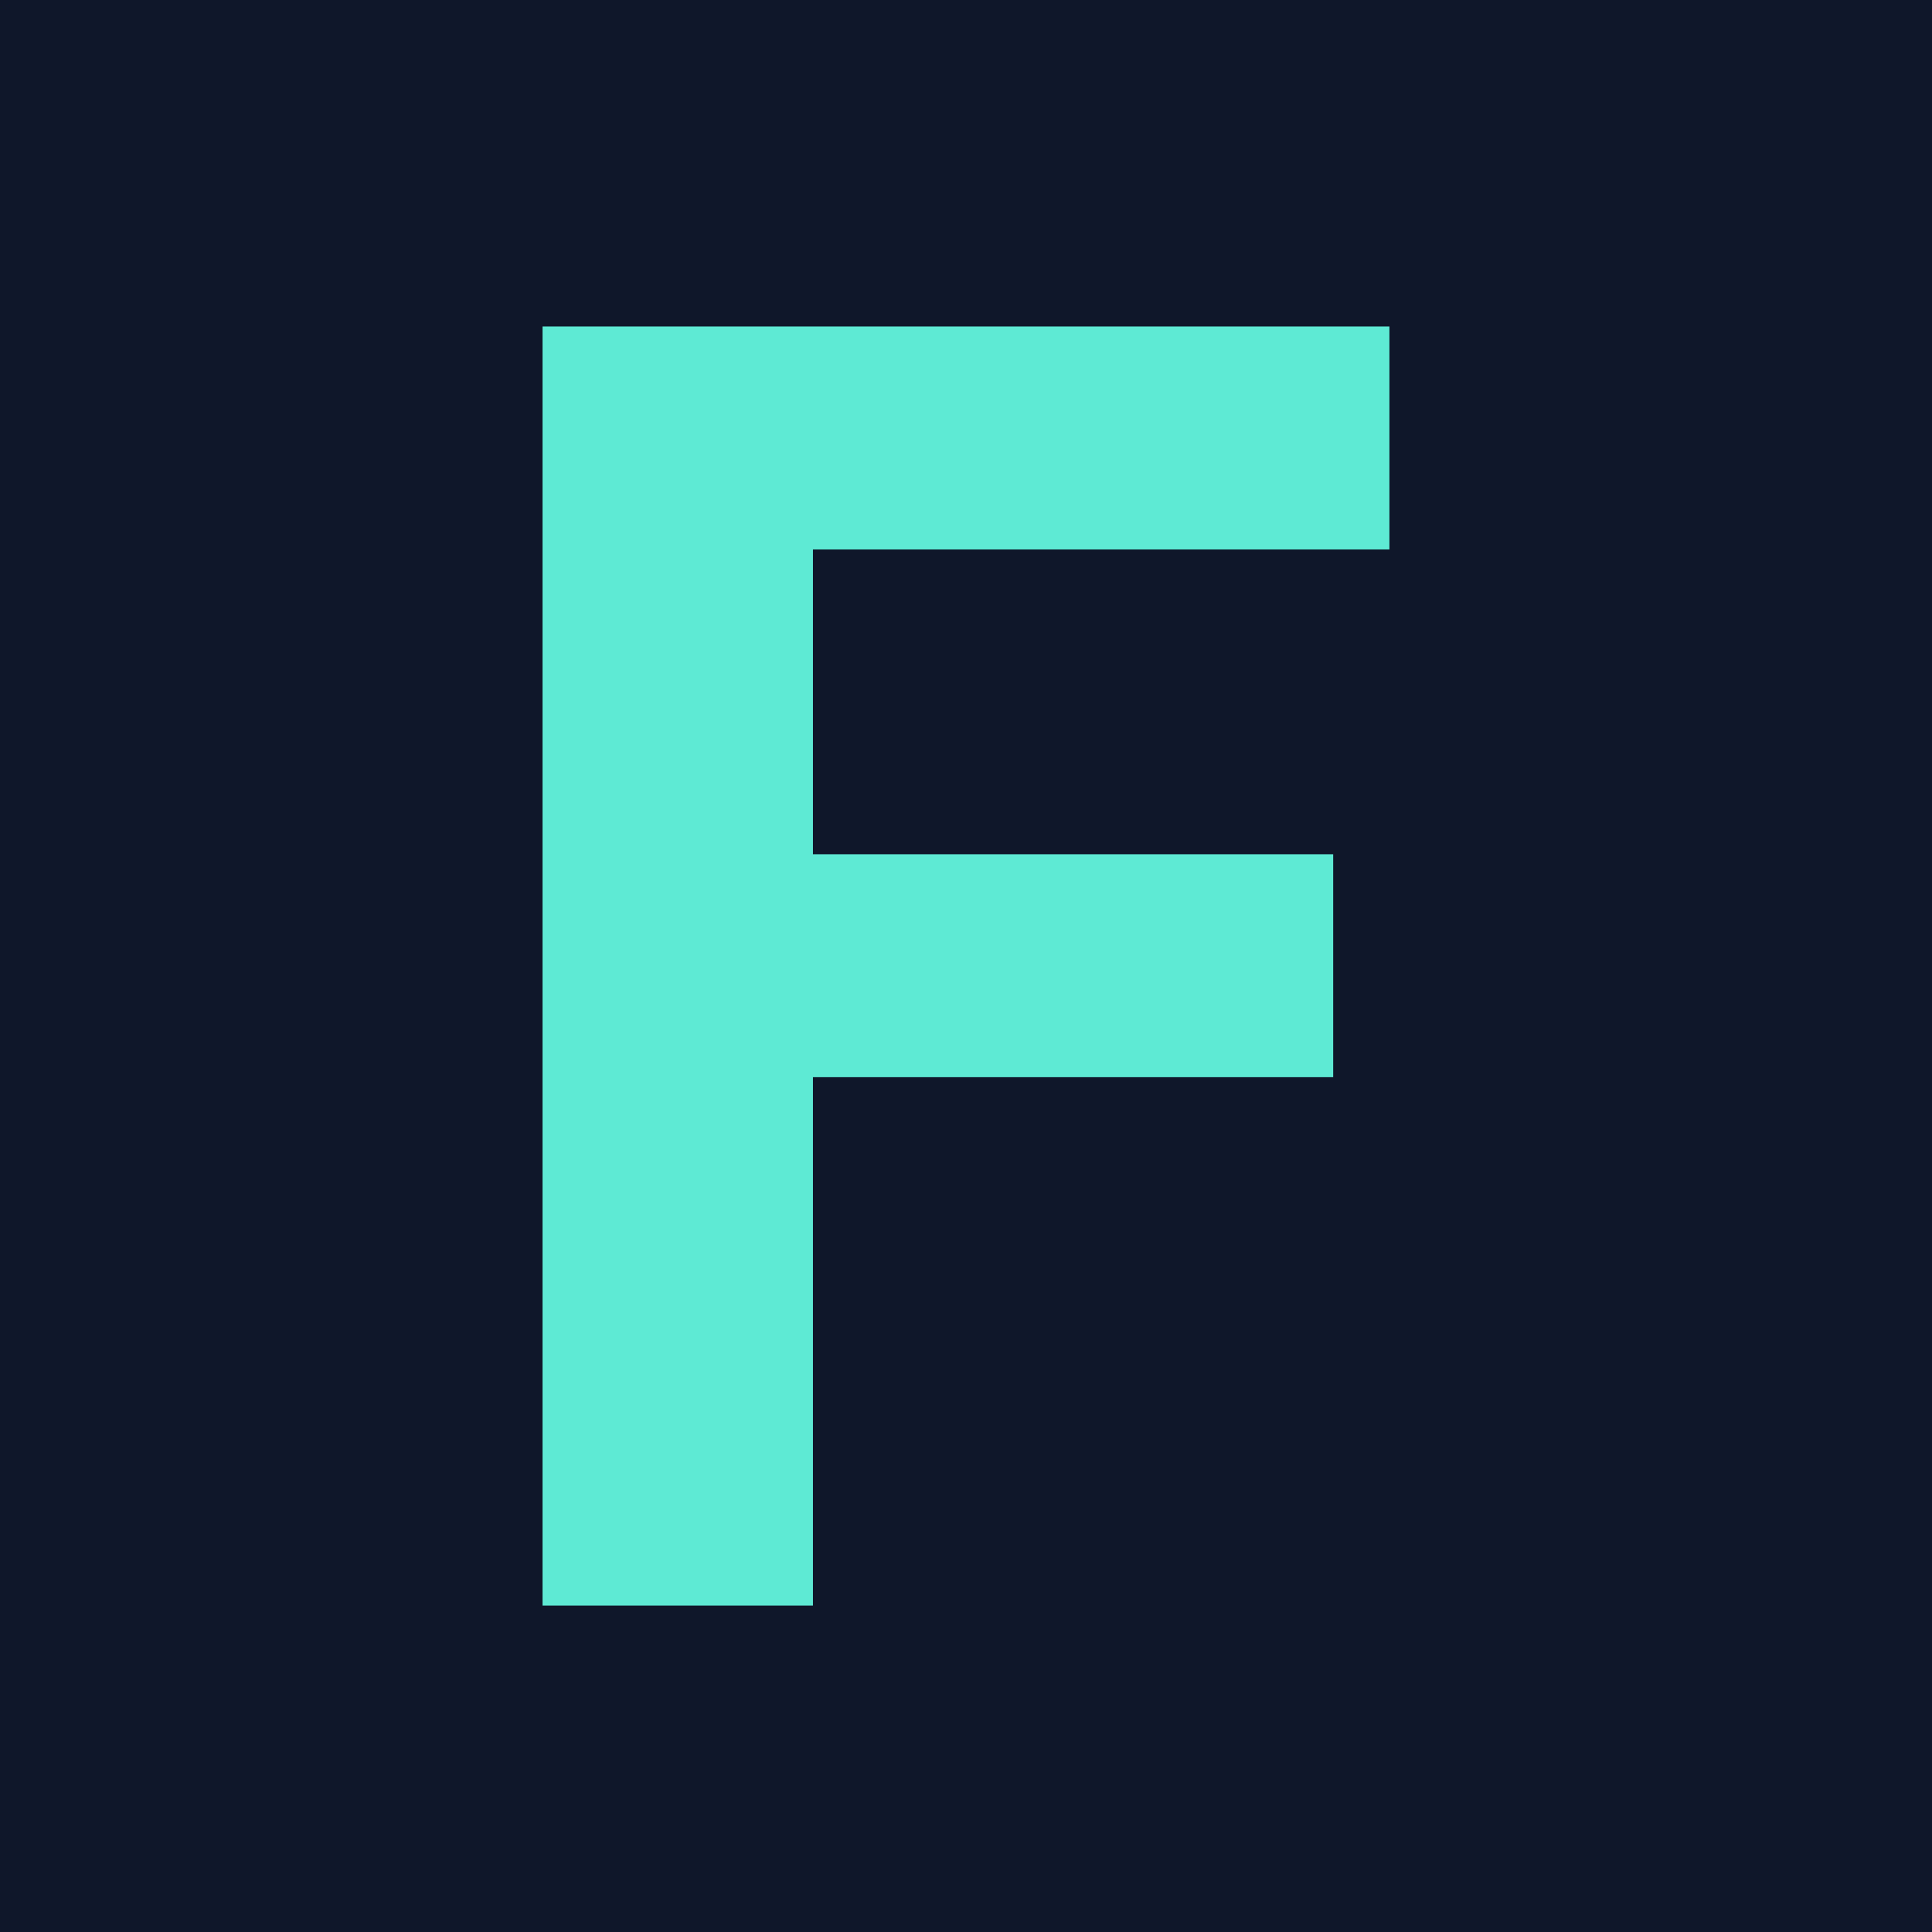
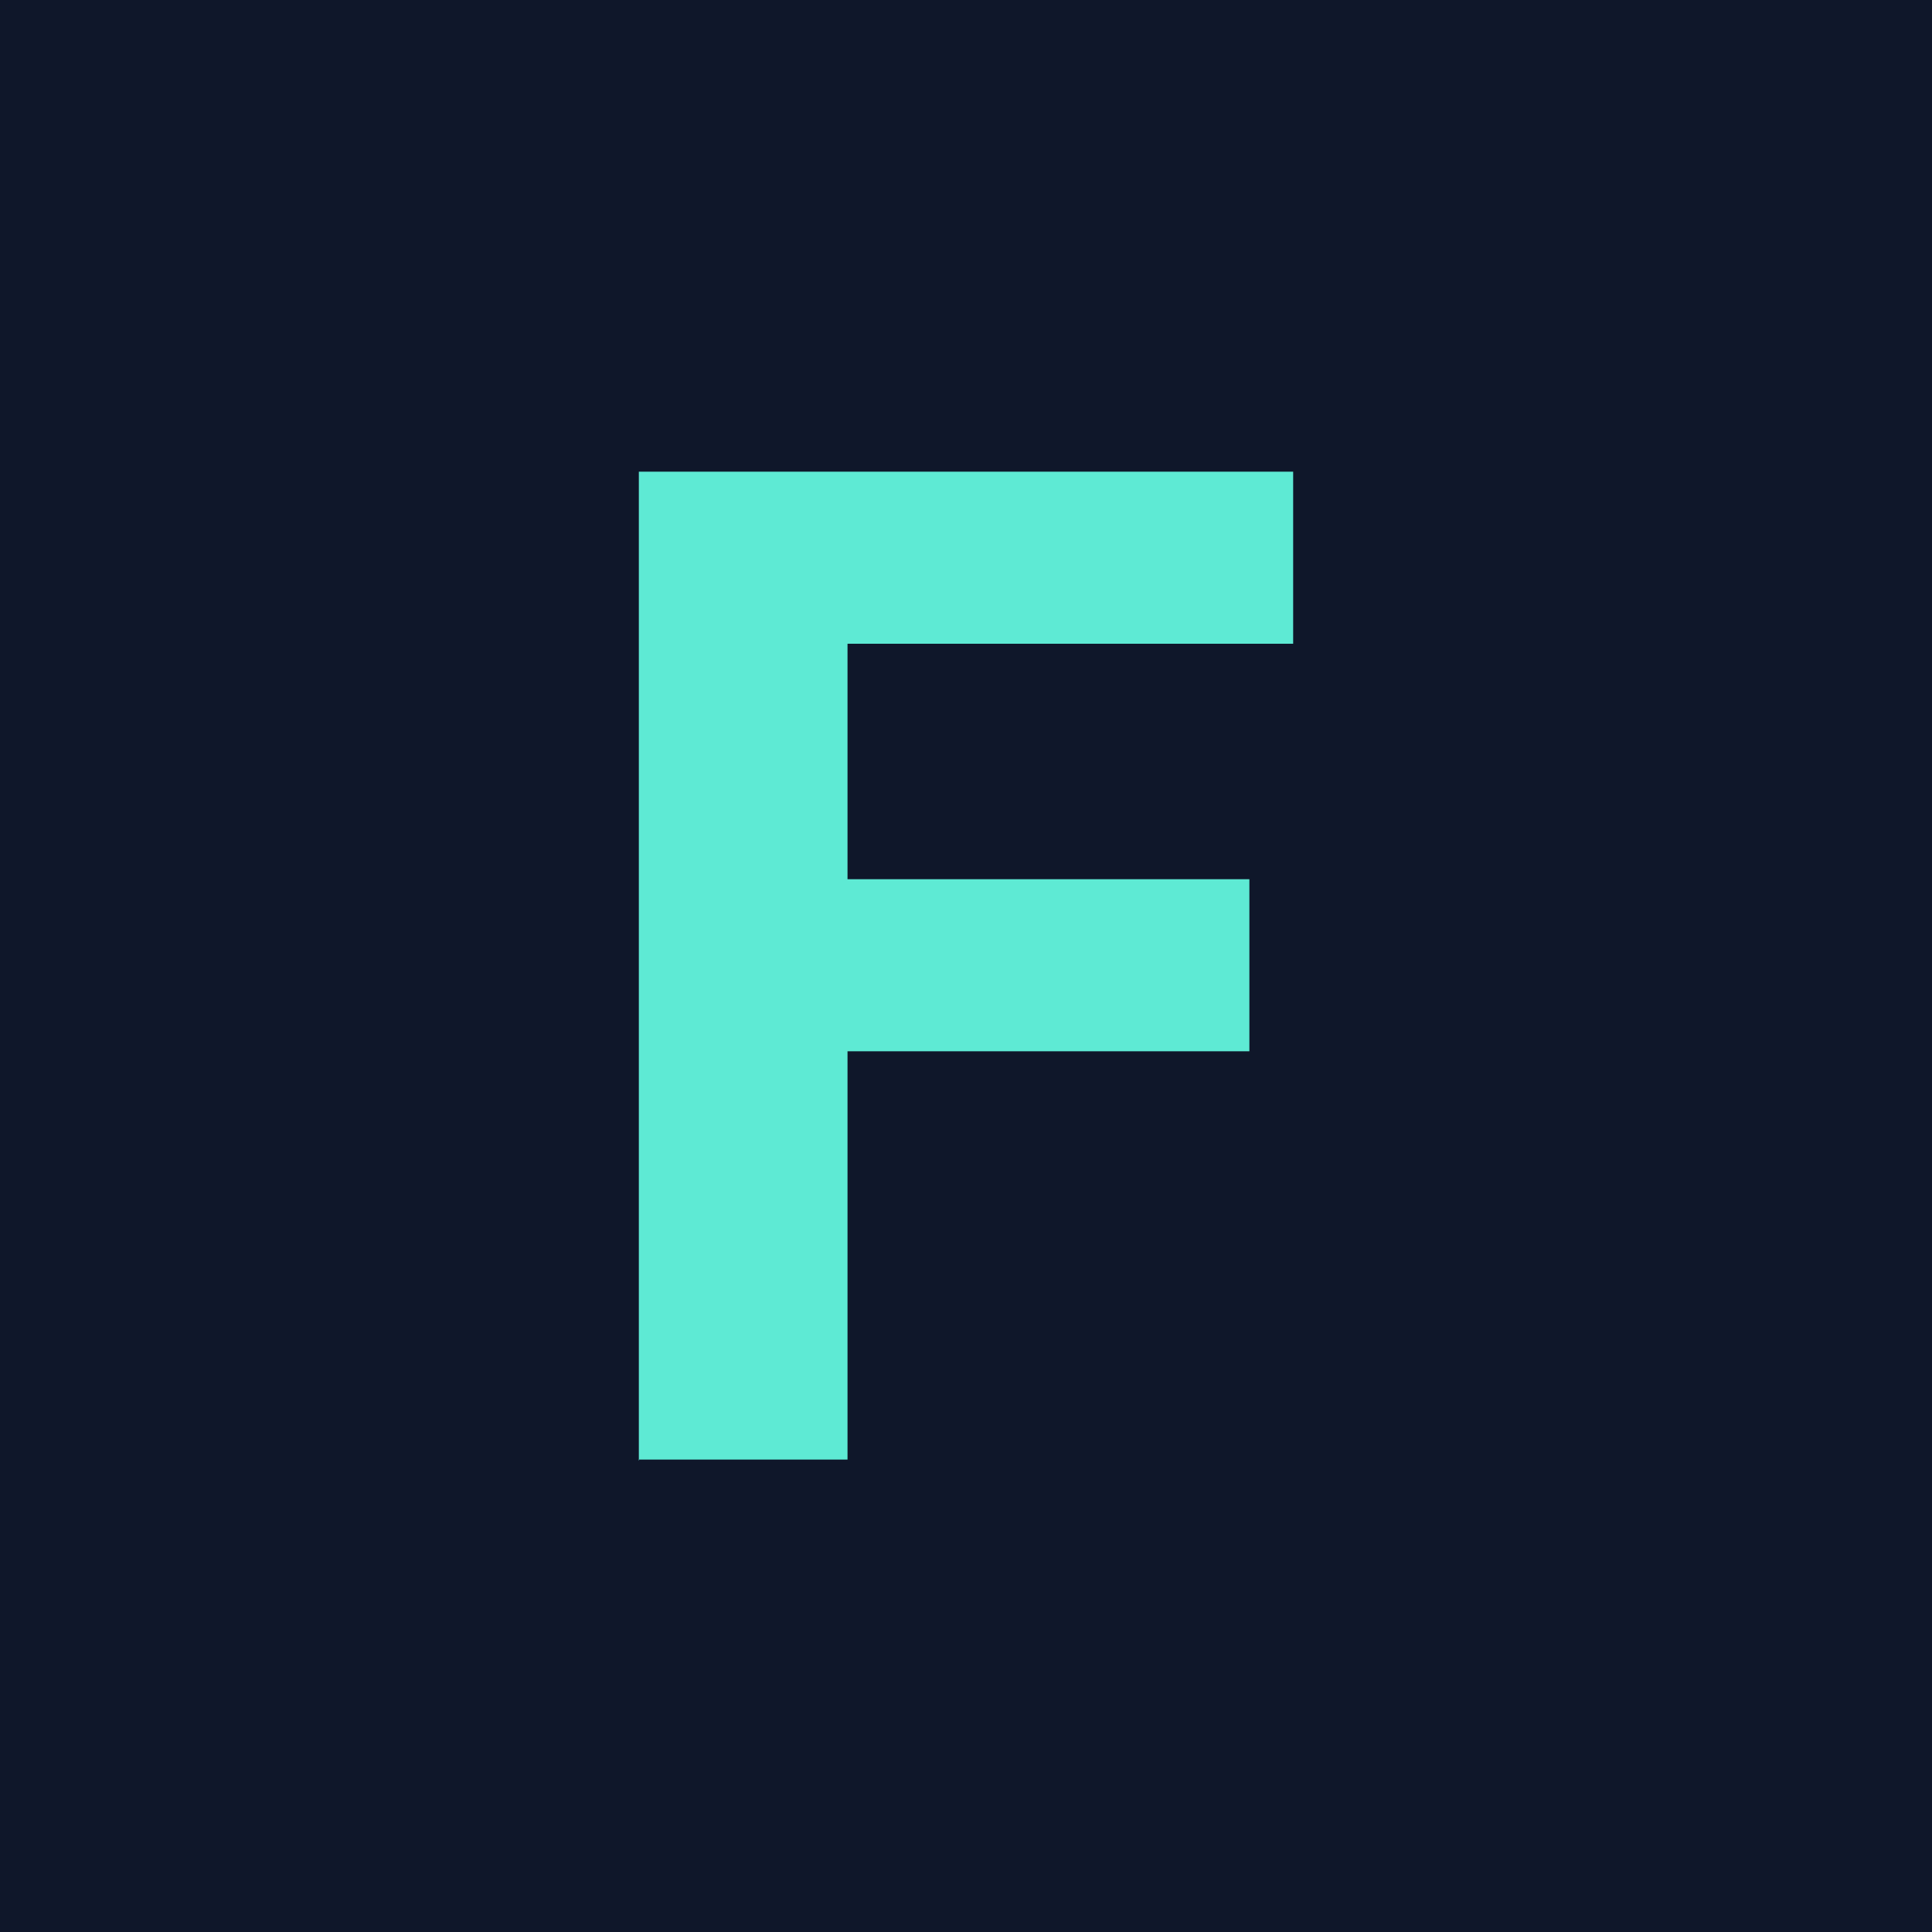
- <svg xmlns="http://www.w3.org/2000/svg" id="Layer_2" viewBox="0 0 512 512">
+ <svg xmlns="http://www.w3.org/2000/svg" version="1.1" viewBox="0 0 512 512">
  <defs>
    <style>
      .cls-1 {
        fill: #5eead4;
      }

      .cls-2 {
        fill: #0f172a;
      }
    </style>
  </defs>
-   <g id="Layer_1-2" data-name="Layer_1">
-     <g>
-       <rect class="cls-2" width="512" height="512" />
-       <path class="cls-1" d="M143.78,425.48V86.52h224.43v59.09h-152.77v80.77h137.87v59.09h-137.87v140.02h-71.67Z" />
+   <g>
+     <g id="Layer_1">
+       <g id="Layer_2">
+         <g id="Layer_1-2">
+           <g>
+             <rect class="cls-2" width="512" height="512" />
+             <path class="cls-1" d="M169.3,387V125h173.4v45.6h-118.1v62.4h106.5v45.6h-106.5v108.2h-55.4v.2Z" />
+           </g>
+         </g>
+       </g>
    </g>
  </g>
</svg>
